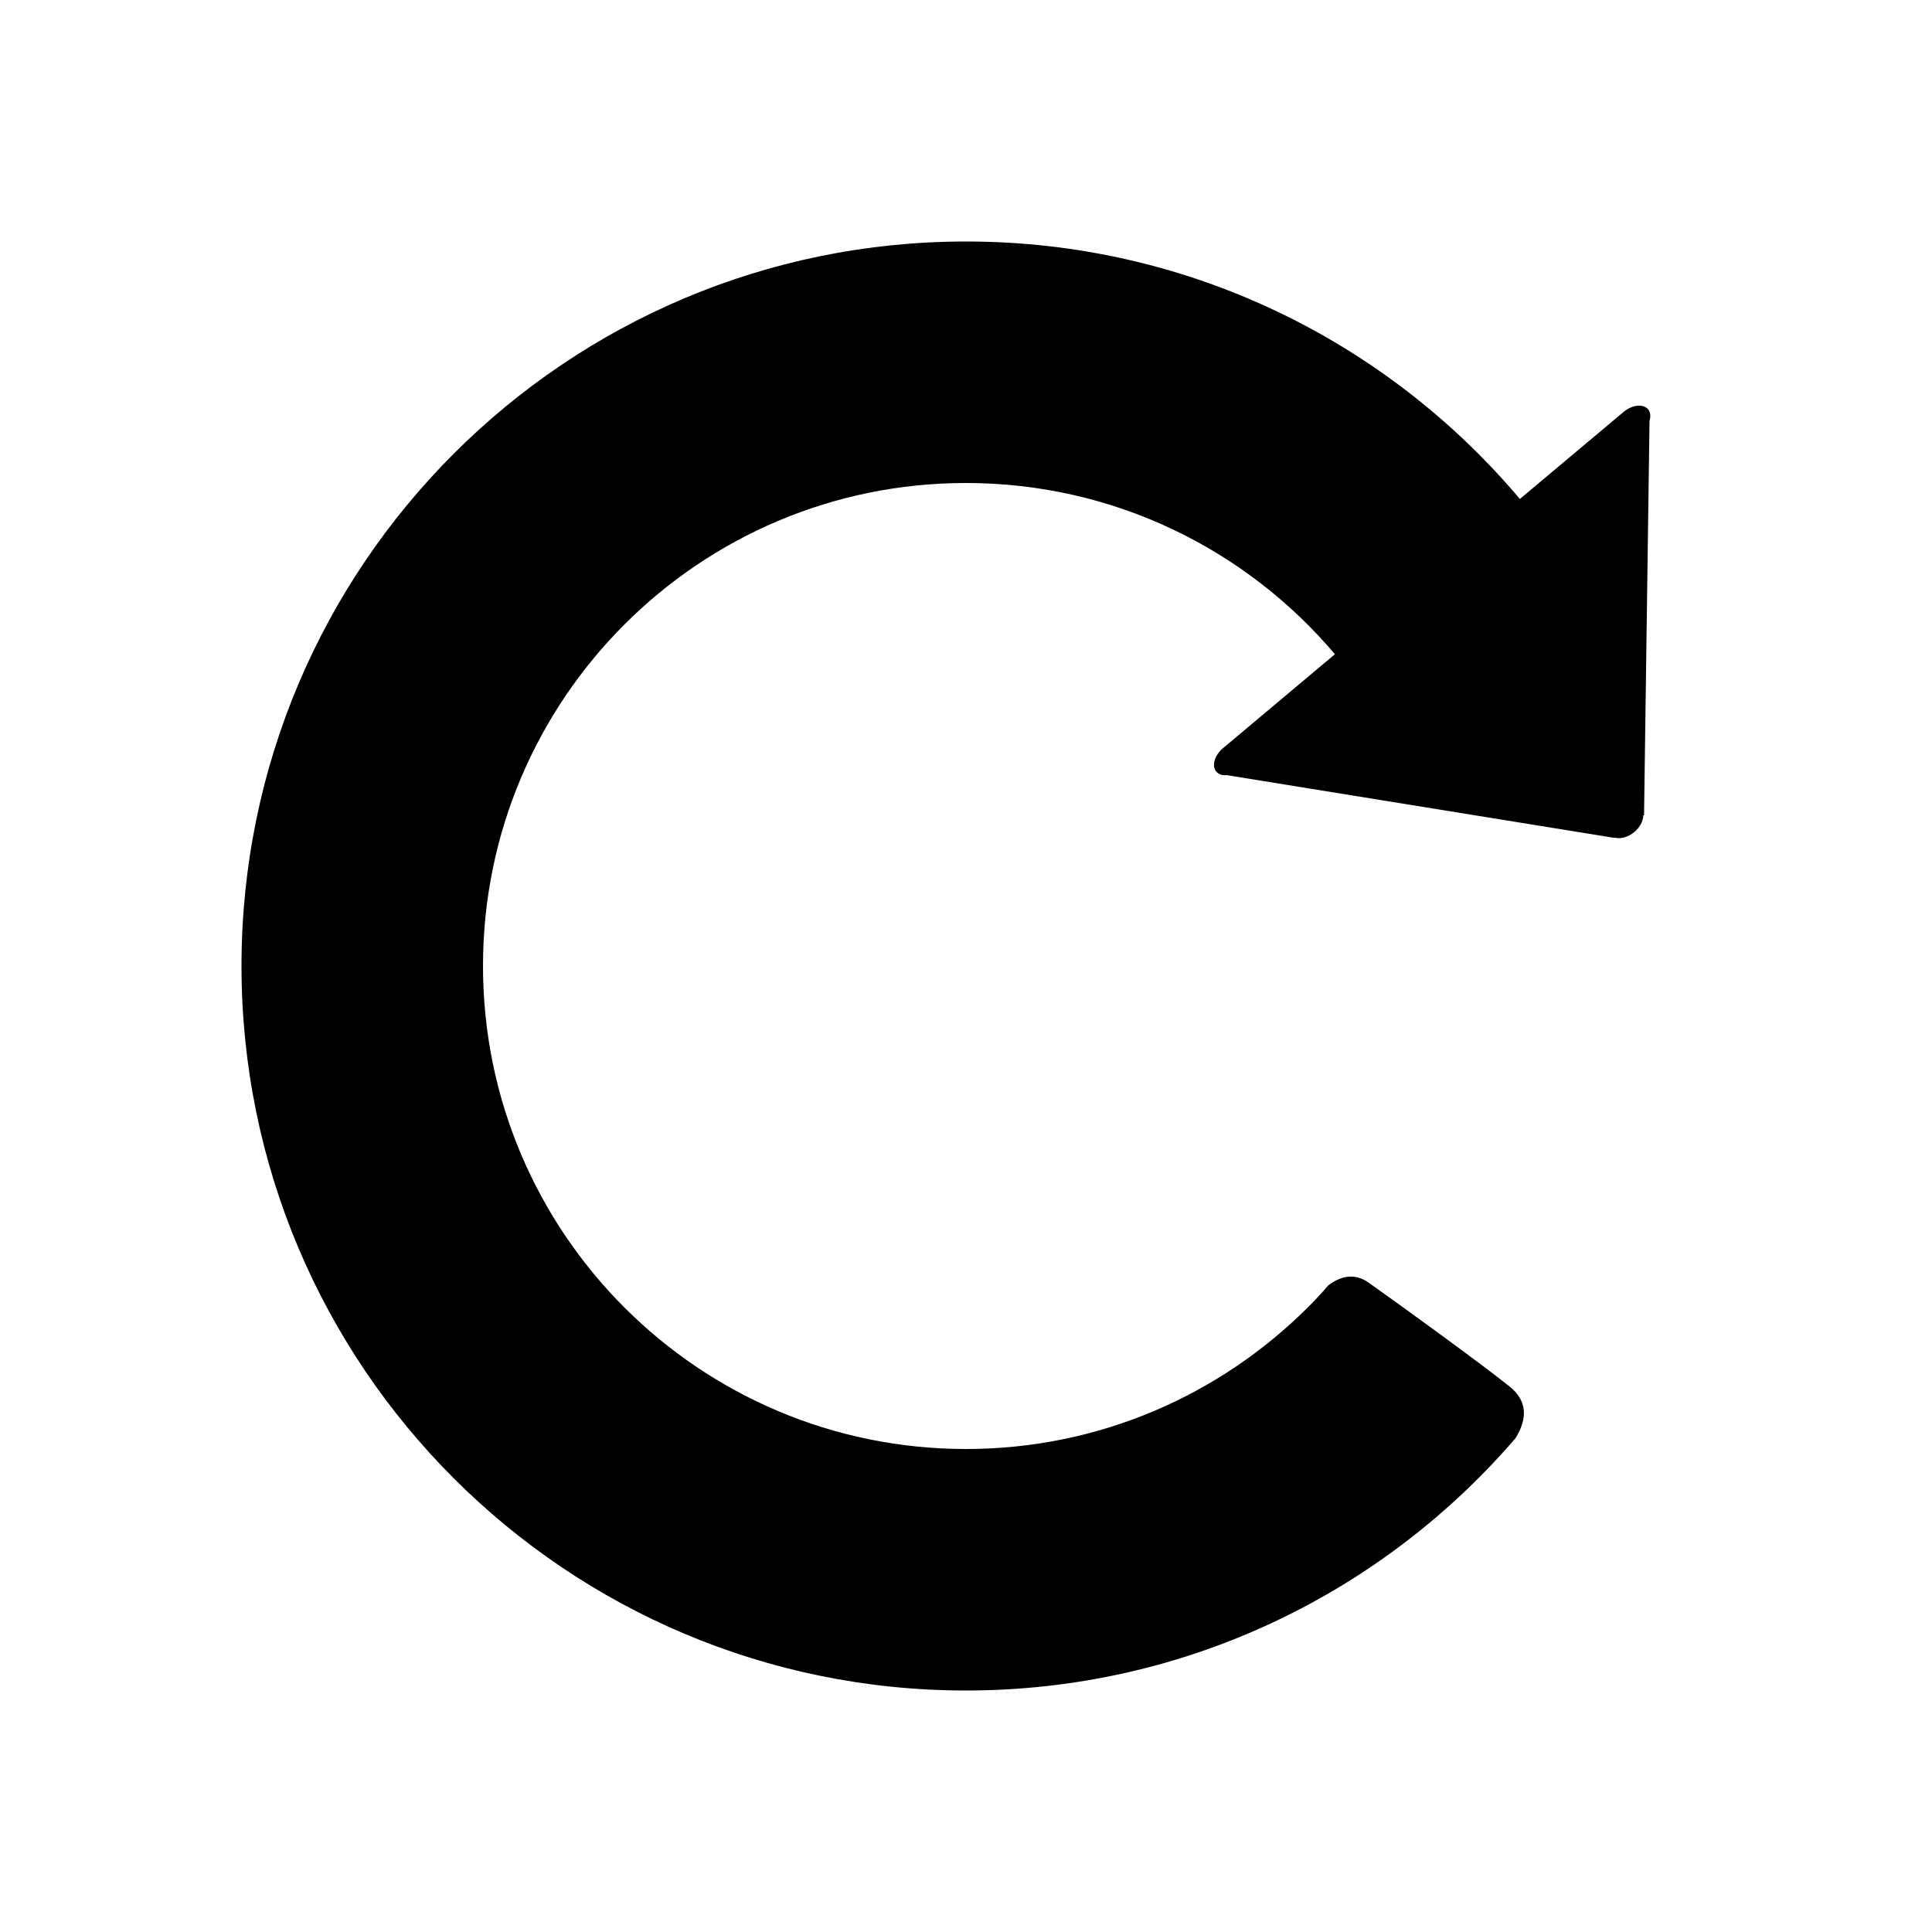
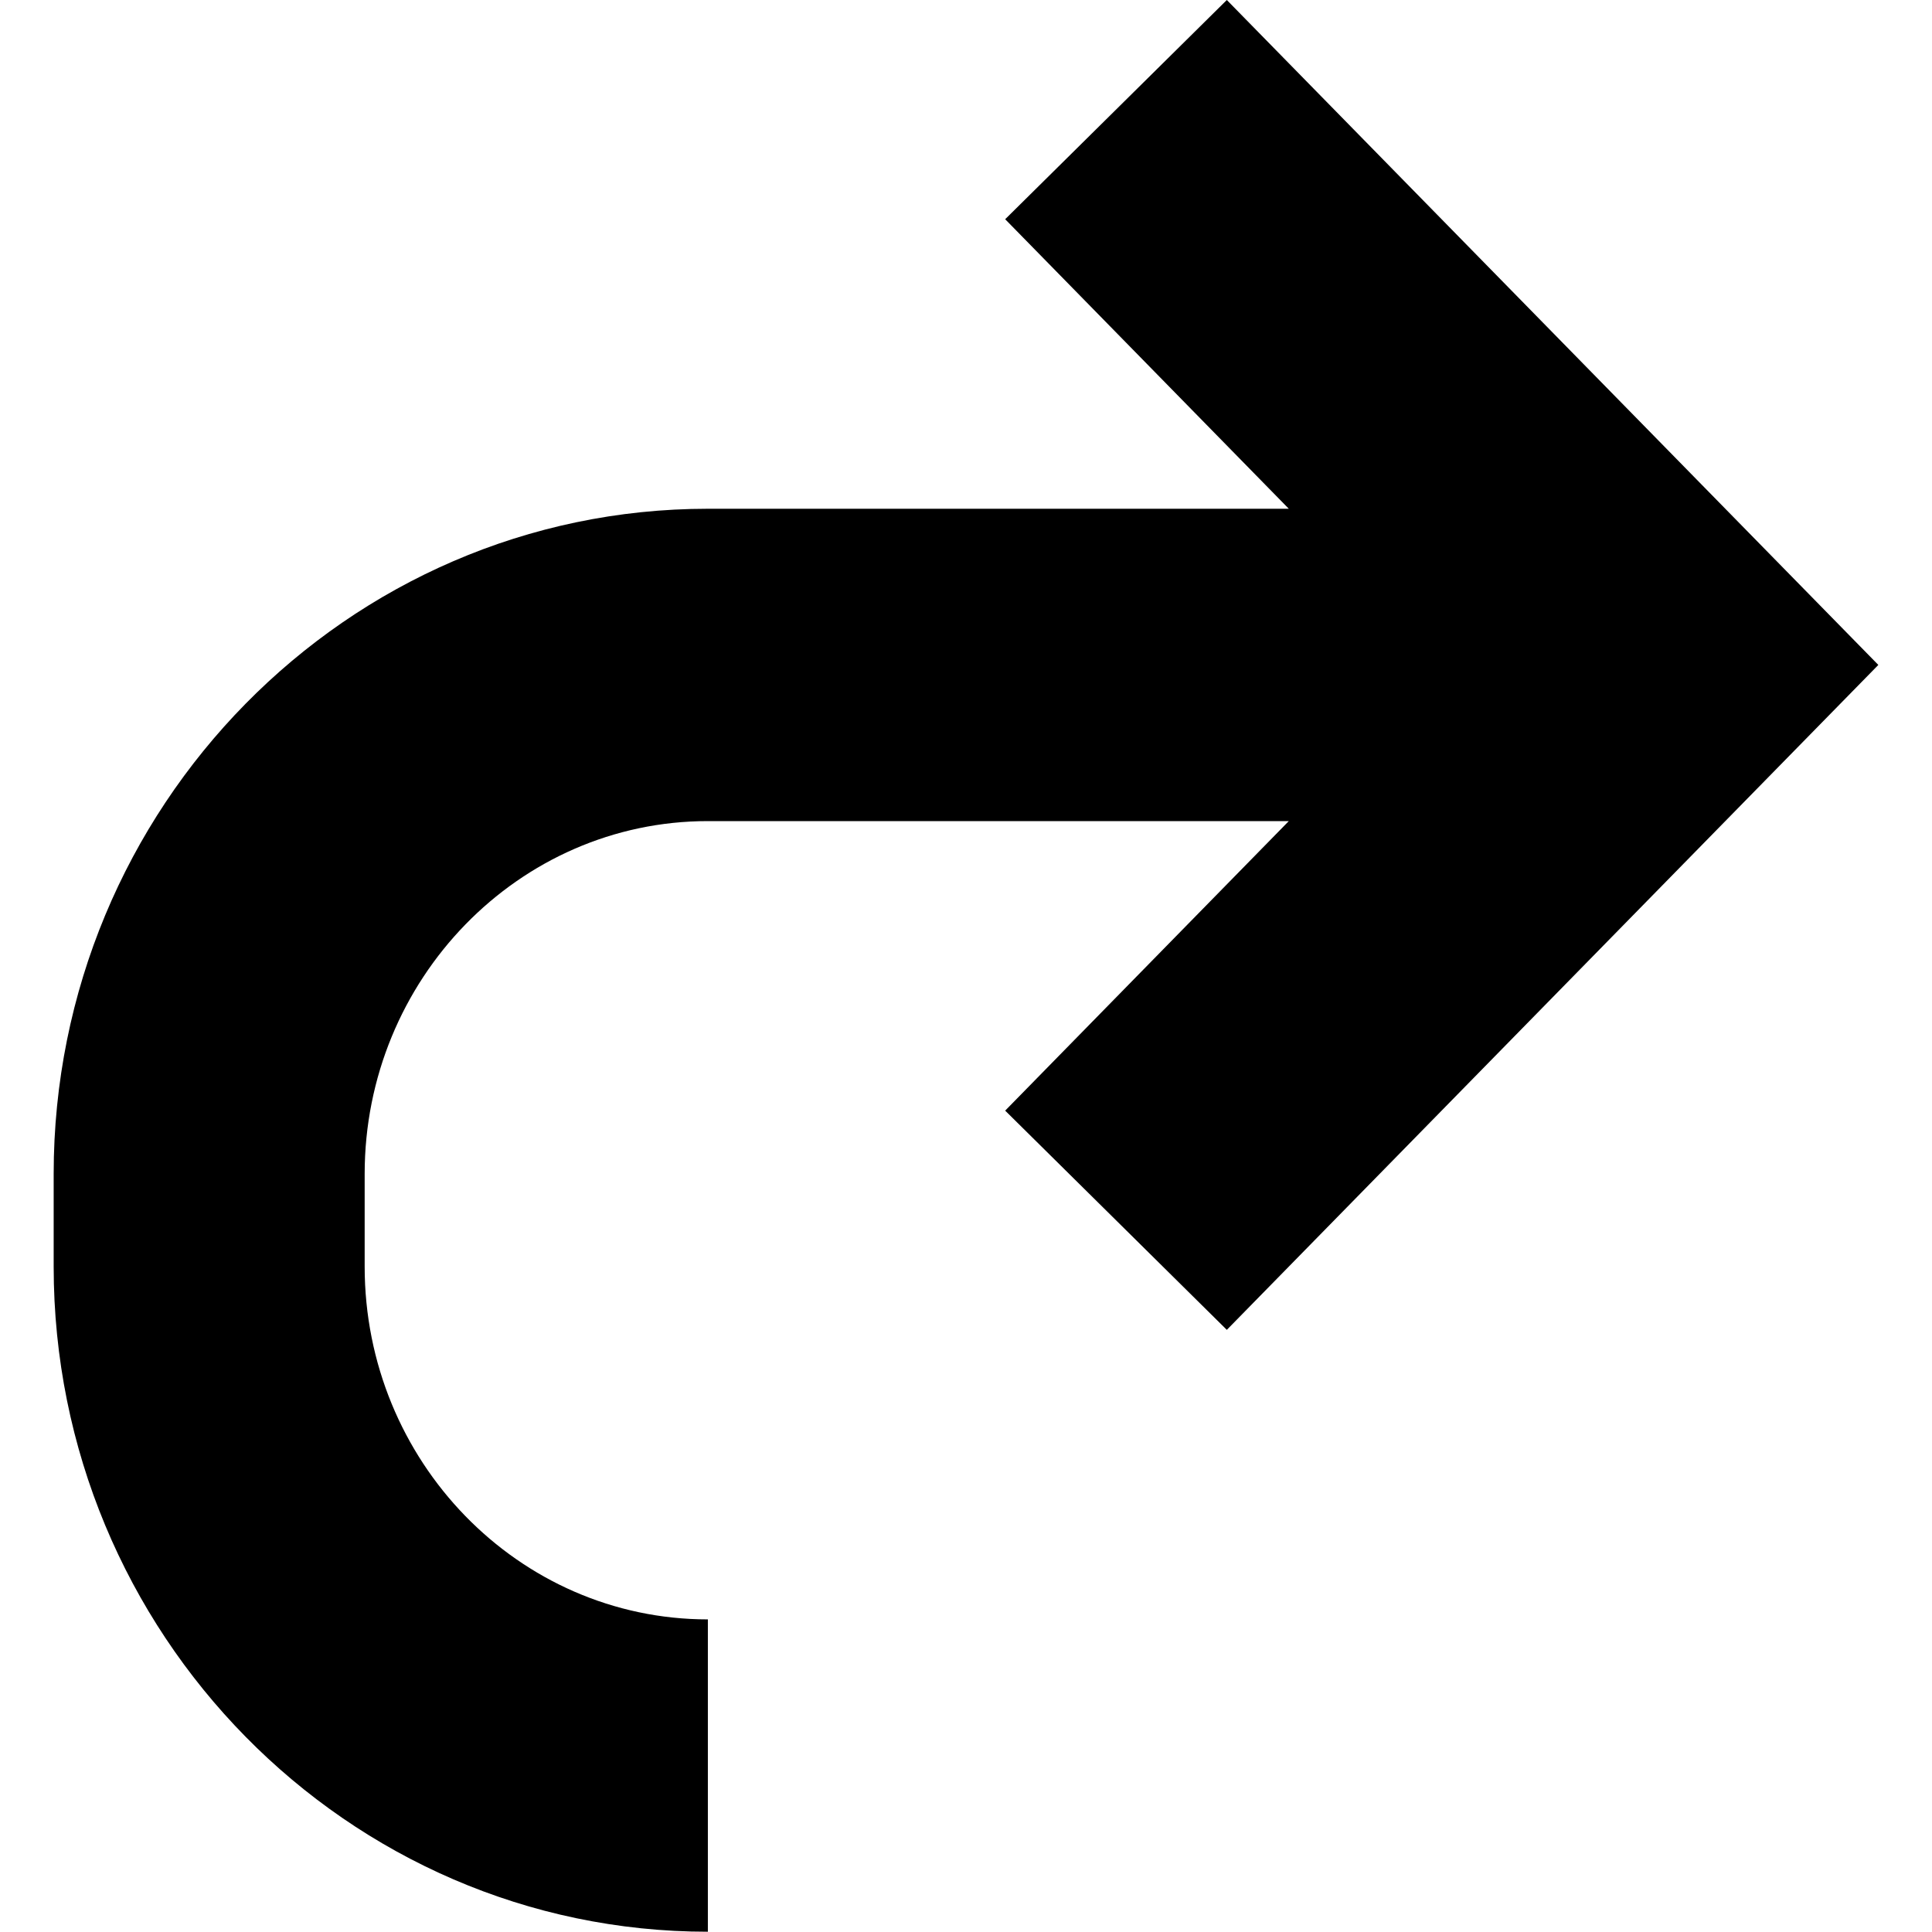
- <svg xmlns="http://www.w3.org/2000/svg" width="24" height="24" viewBox="0 0 24 24">
-   <path fill-rule="evenodd" d="M18.88 6.198C17.23 4.242 14.76 3 12 3c-4.97 0-9 4.03-9 9s4.03 9 9 9c2.73 0 5.176-1.216 6.827-3.135.16-.26.134-.473-.073-.64-.358-.288-1.363-1.016-1.75-1.29-.158-.112-.326-.102-.503.032-.083.096-.17.19-.26.28l-.008.01.007-.01C15.152 17.33 13.654 18 12 18c-3.314 0-6-2.686-6-6s2.686-6 6-6c1.837 0 3.482.826 4.583 2.127l-1.394 1.17c-.103.09-.14.217-.08.288.03.035.077.05.13.044l4.818.78.003-.004c.07.02.164-.004.243-.07.072-.06.11-.14.11-.206l.01-.003.068-4.9c.017-.054.012-.105-.018-.142-.06-.07-.197-.057-.304.033l-1.287 1.08z" />
+ <svg xmlns="http://www.w3.org/2000/svg" id="b" viewBox="0 0 72 72">
+   <defs>
+     <style>.d{fill:none;}</style>
+   </defs>
+   <g id="c">
+     <path d="M45.72,0l-8.26,8.17,10.57,10.79h-21.65c-13.44,0-24.38,11.12-24.38,24.79v3.45c0,13.67,10.94,24.79,24.38,24.79v-11.64c-7.06,0-12.79-5.9-12.79-13.15v-3.45c0-7.25,5.74-13.15,12.79-13.15h21.65l-10.57,10.79,8.26,8.17,24.28-24.78L45.72,0Z" />
+     <rect class="d" width="72" height="72" />
+   </g>
</svg>
